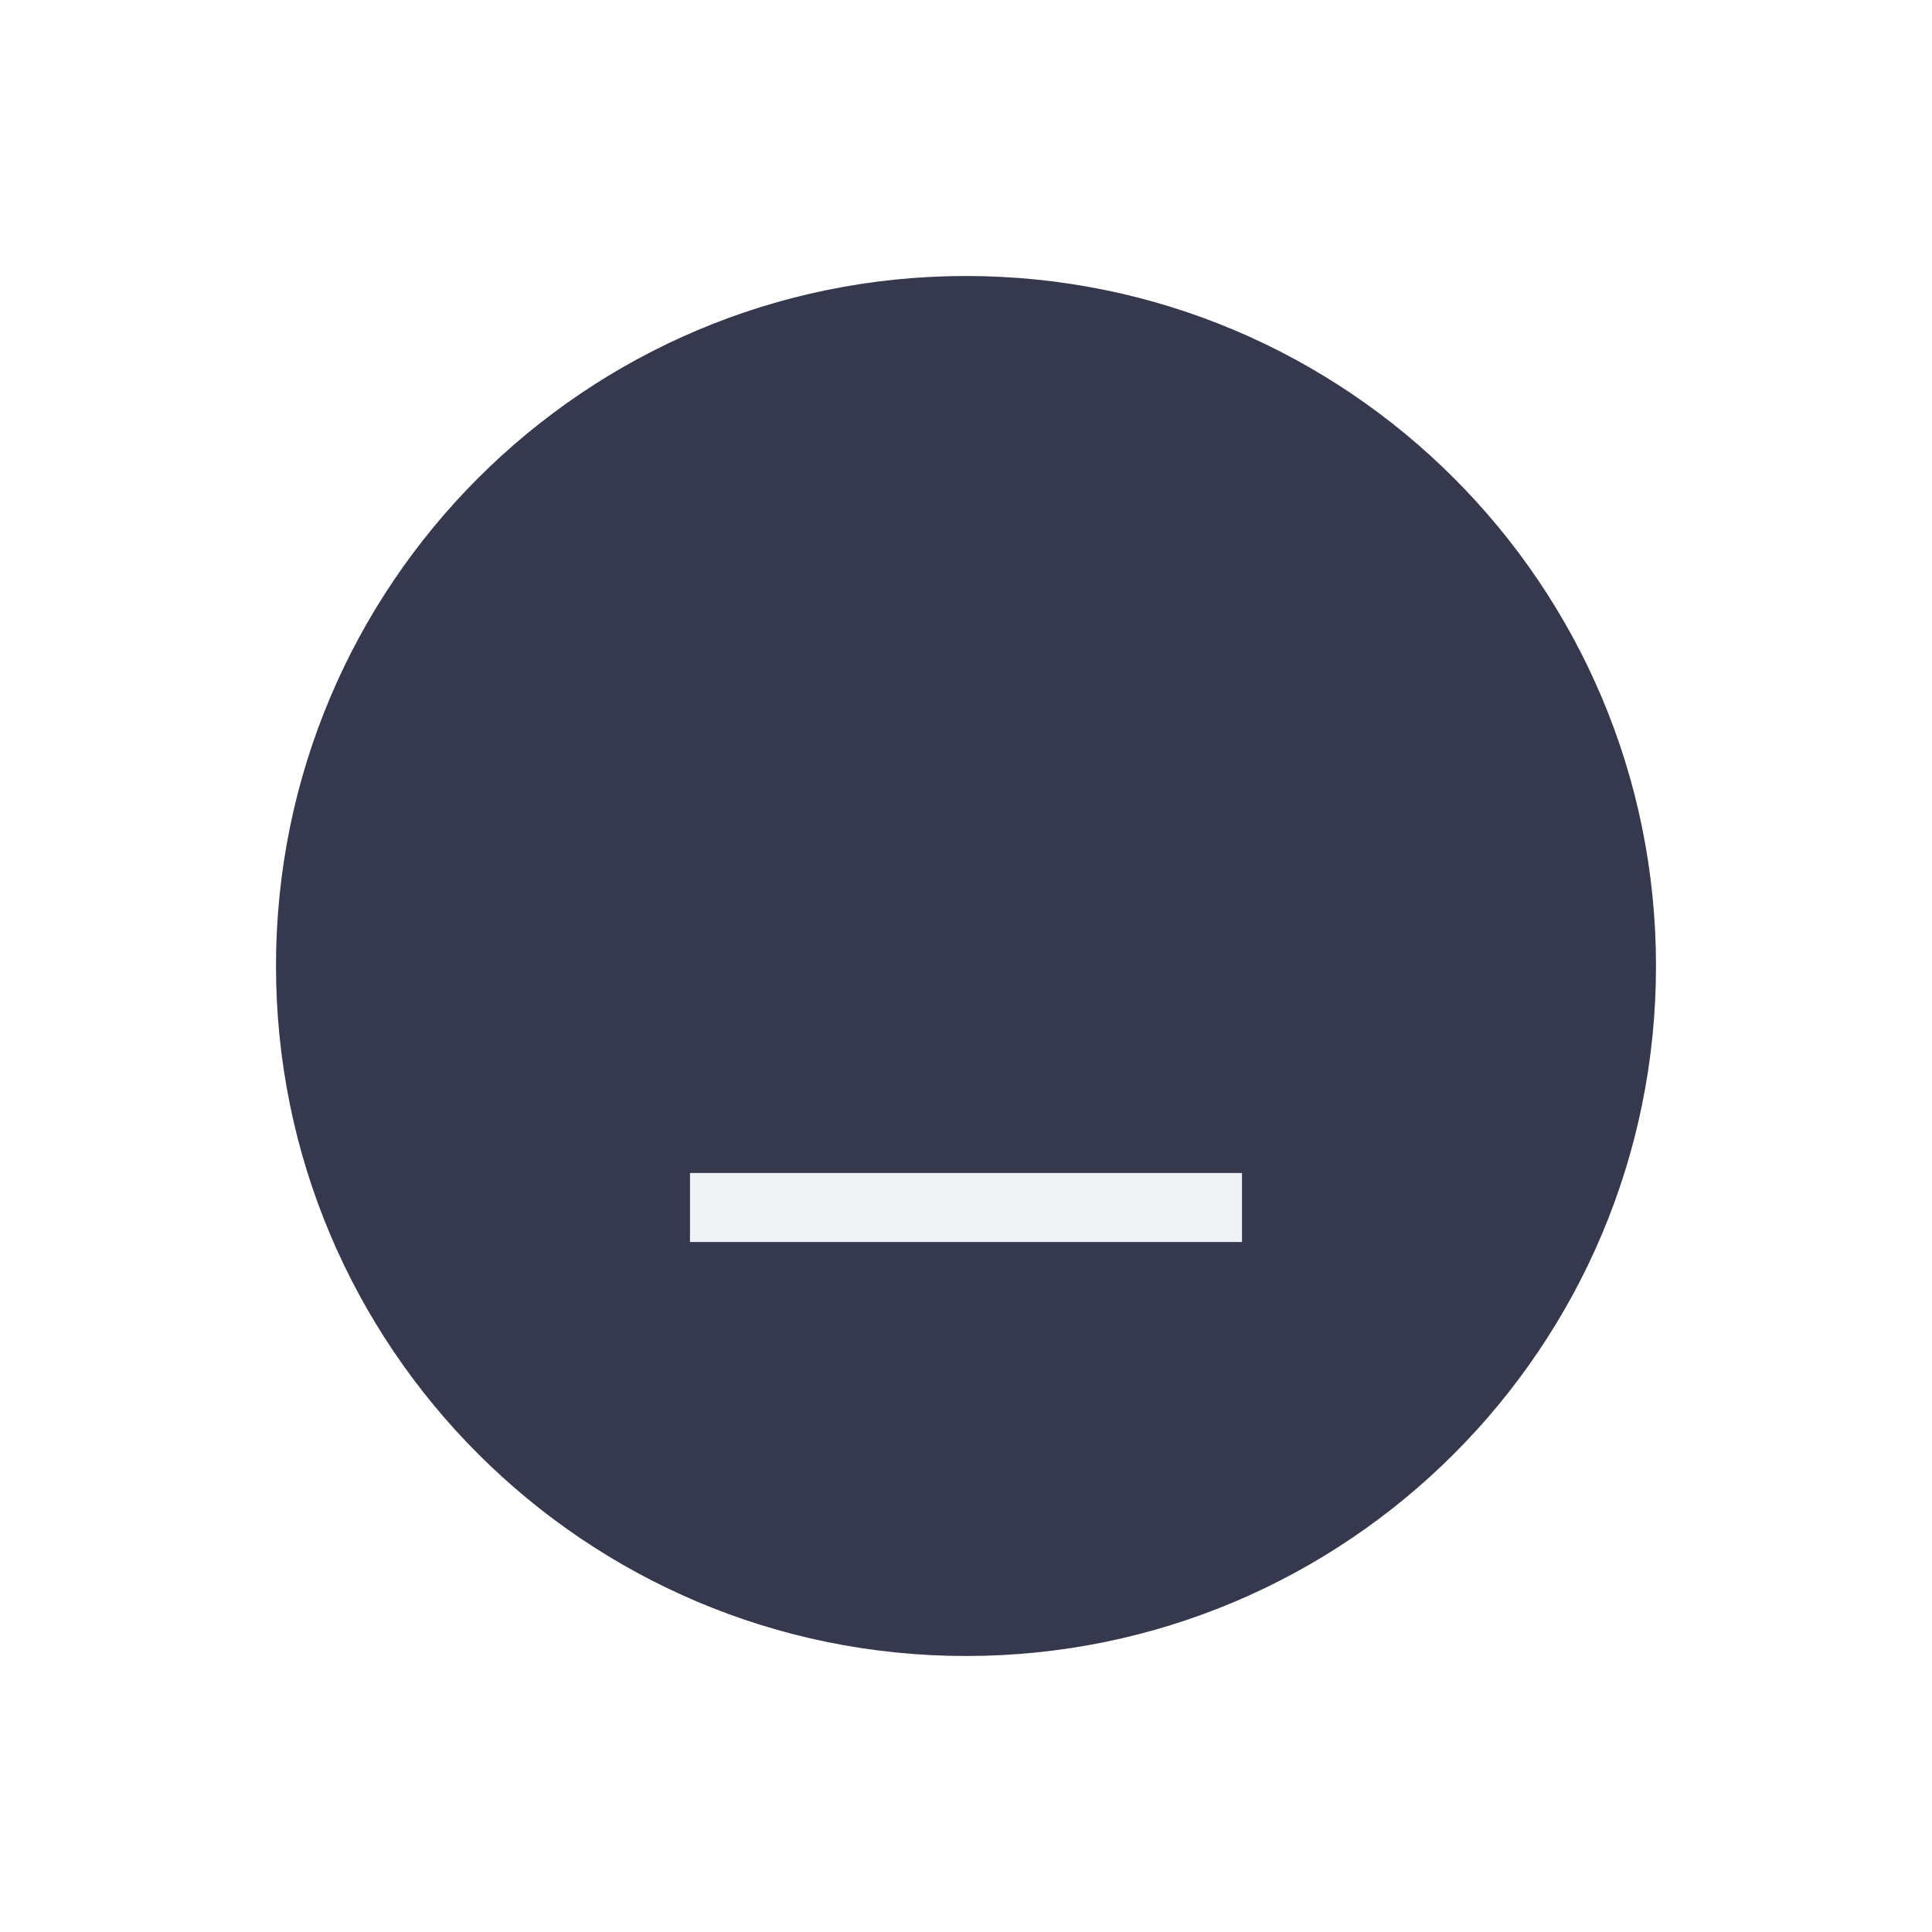
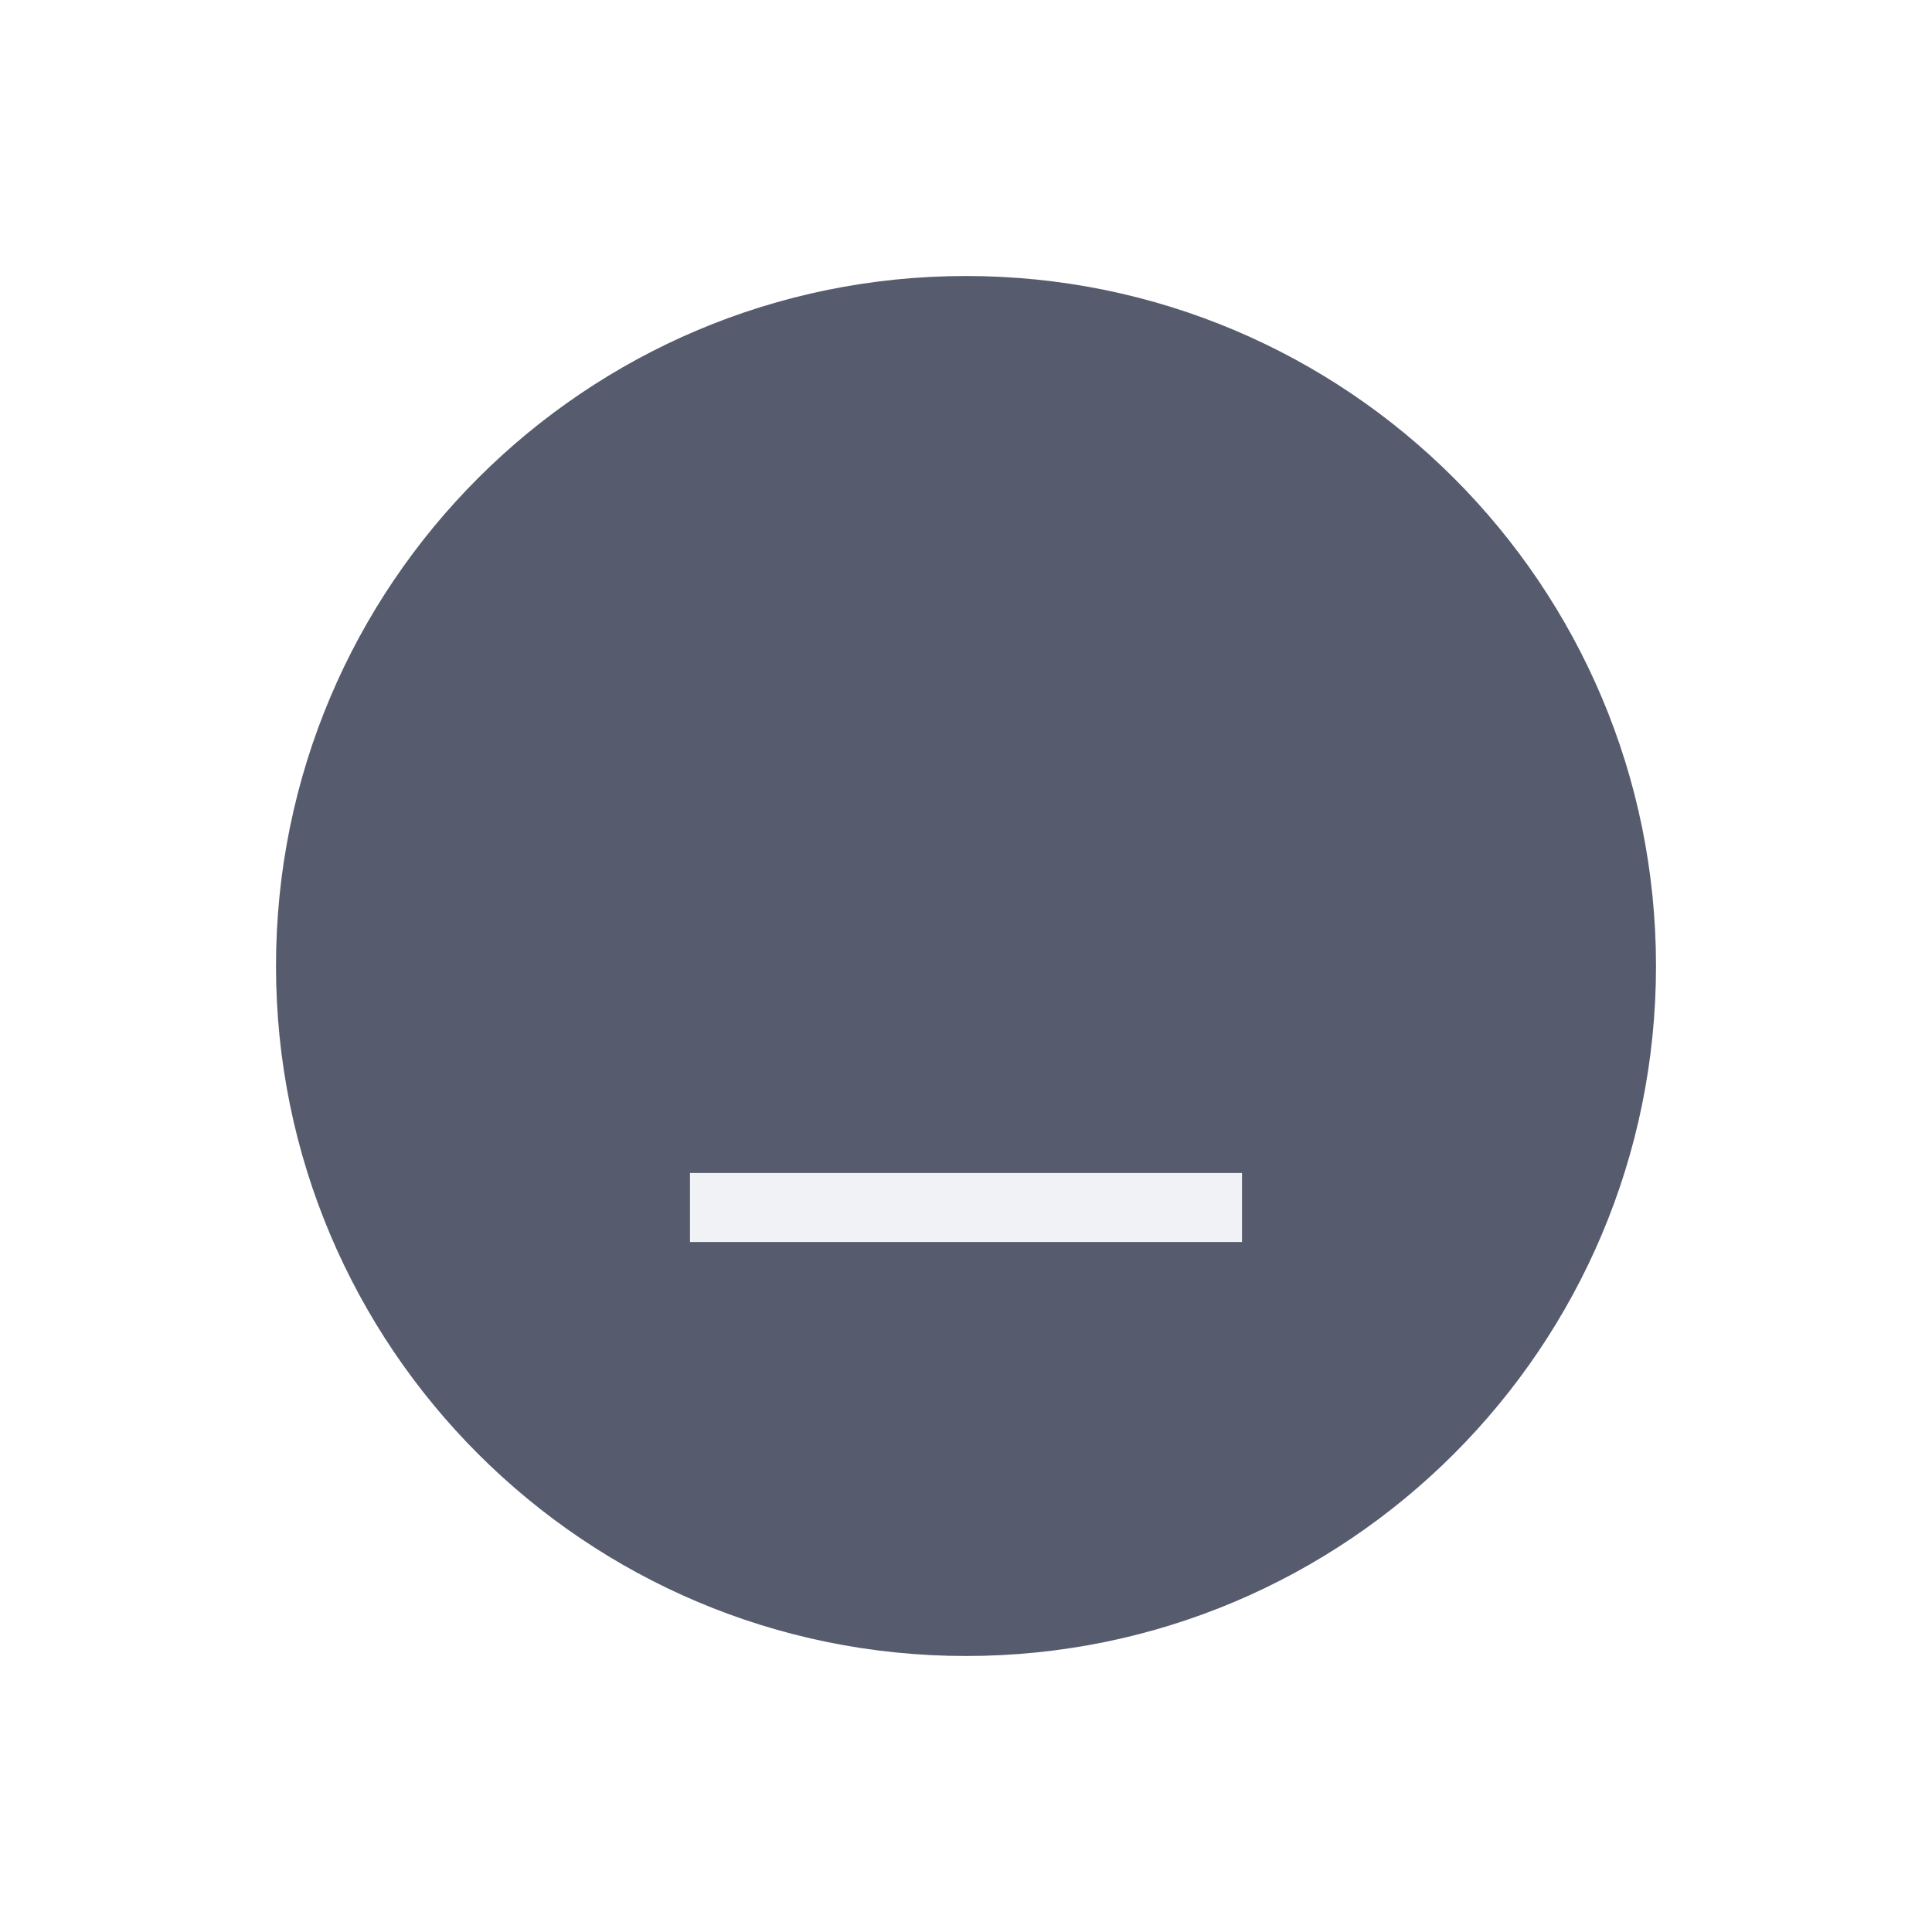
<svg xmlns="http://www.w3.org/2000/svg" viewBox="0 0 28 28">
-   <ellipse style="fill: rgb(54, 56, 77);" cx="14" cy="14" rx="10" ry="10" />
+   <ellipse style="fill: rgb(86, 92, 110);" cx="14" cy="14" rx="10" ry="10" />
  <path d="M 10 17 L 10 18 L 18 18 L 18 17 L 10 17 Z" font-family="sans-serif" font-weight="400" overflow="visible" style="font-feature-settings: normal; font-variant-caps: normal; font-variant-ligatures: normal; font-variant-numeric: normal; isolation: auto; mix-blend-mode: normal; text-decoration-color: rgb(0, 0, 0); text-decoration-line: none; text-decoration-style: solid; text-indent: 0px; text-orientation: mixed; text-transform: none; fill: rgb(240, 242, 245);" white-space="normal" />
</svg>
